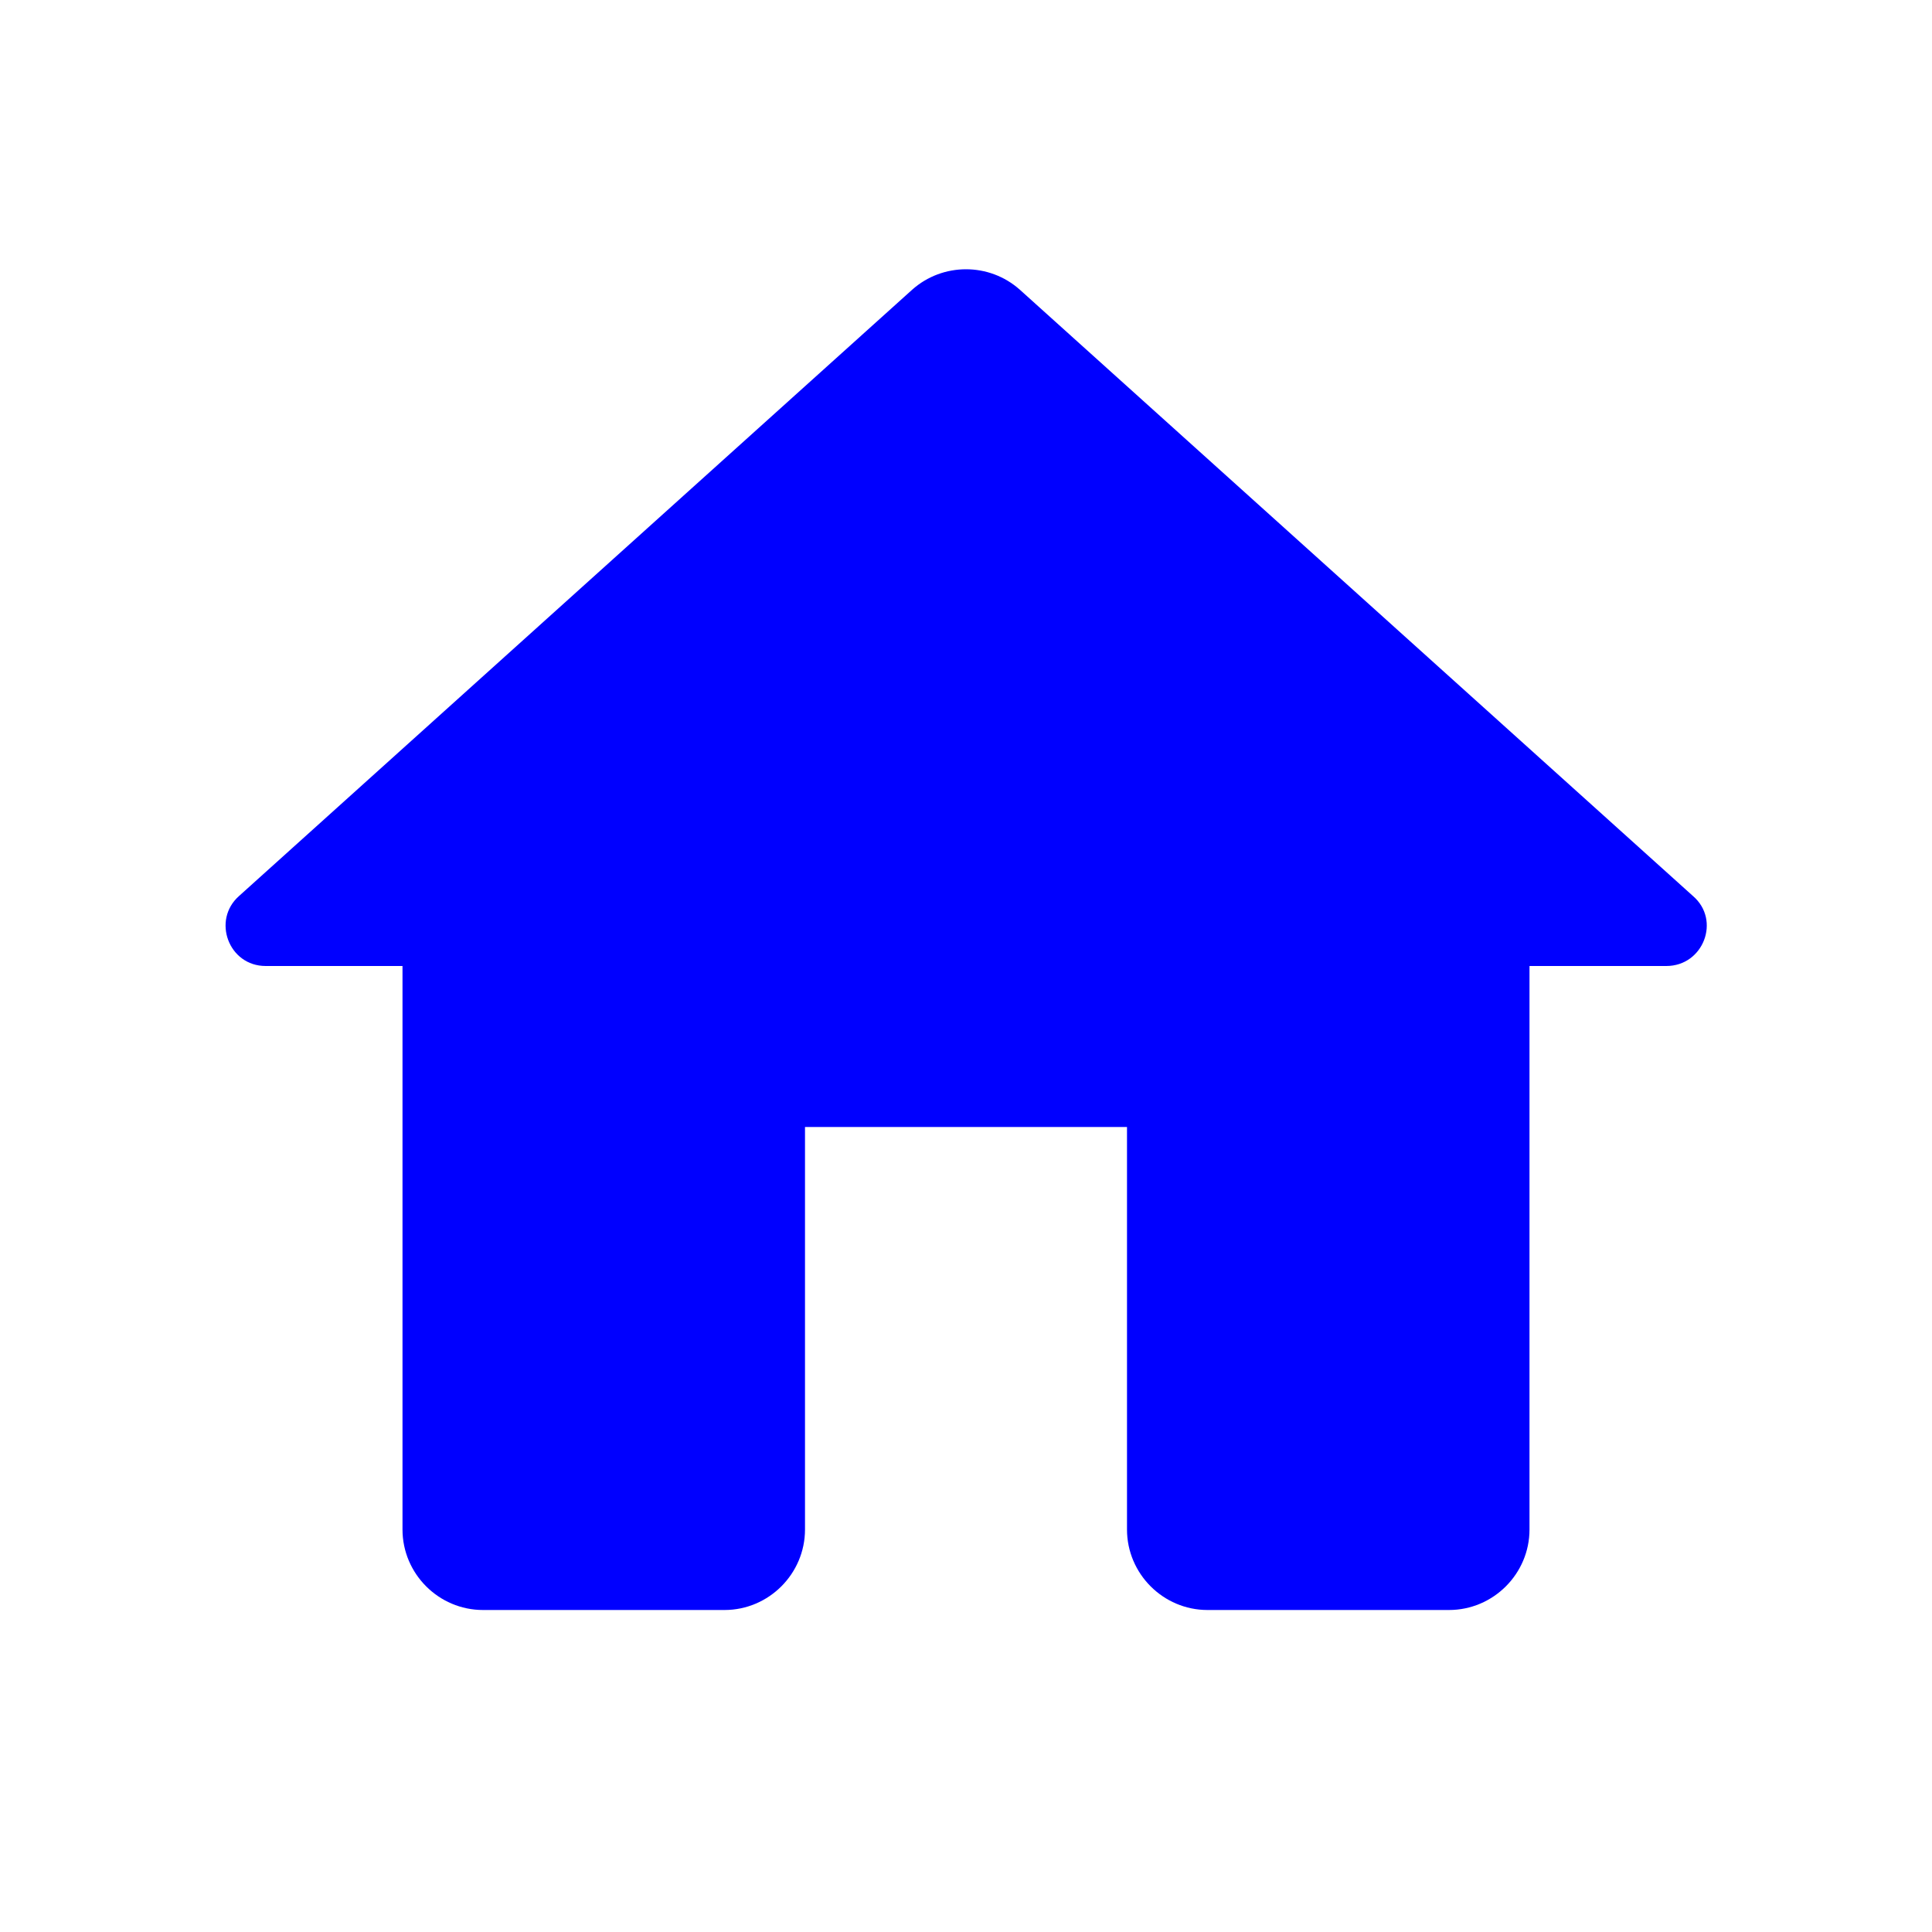
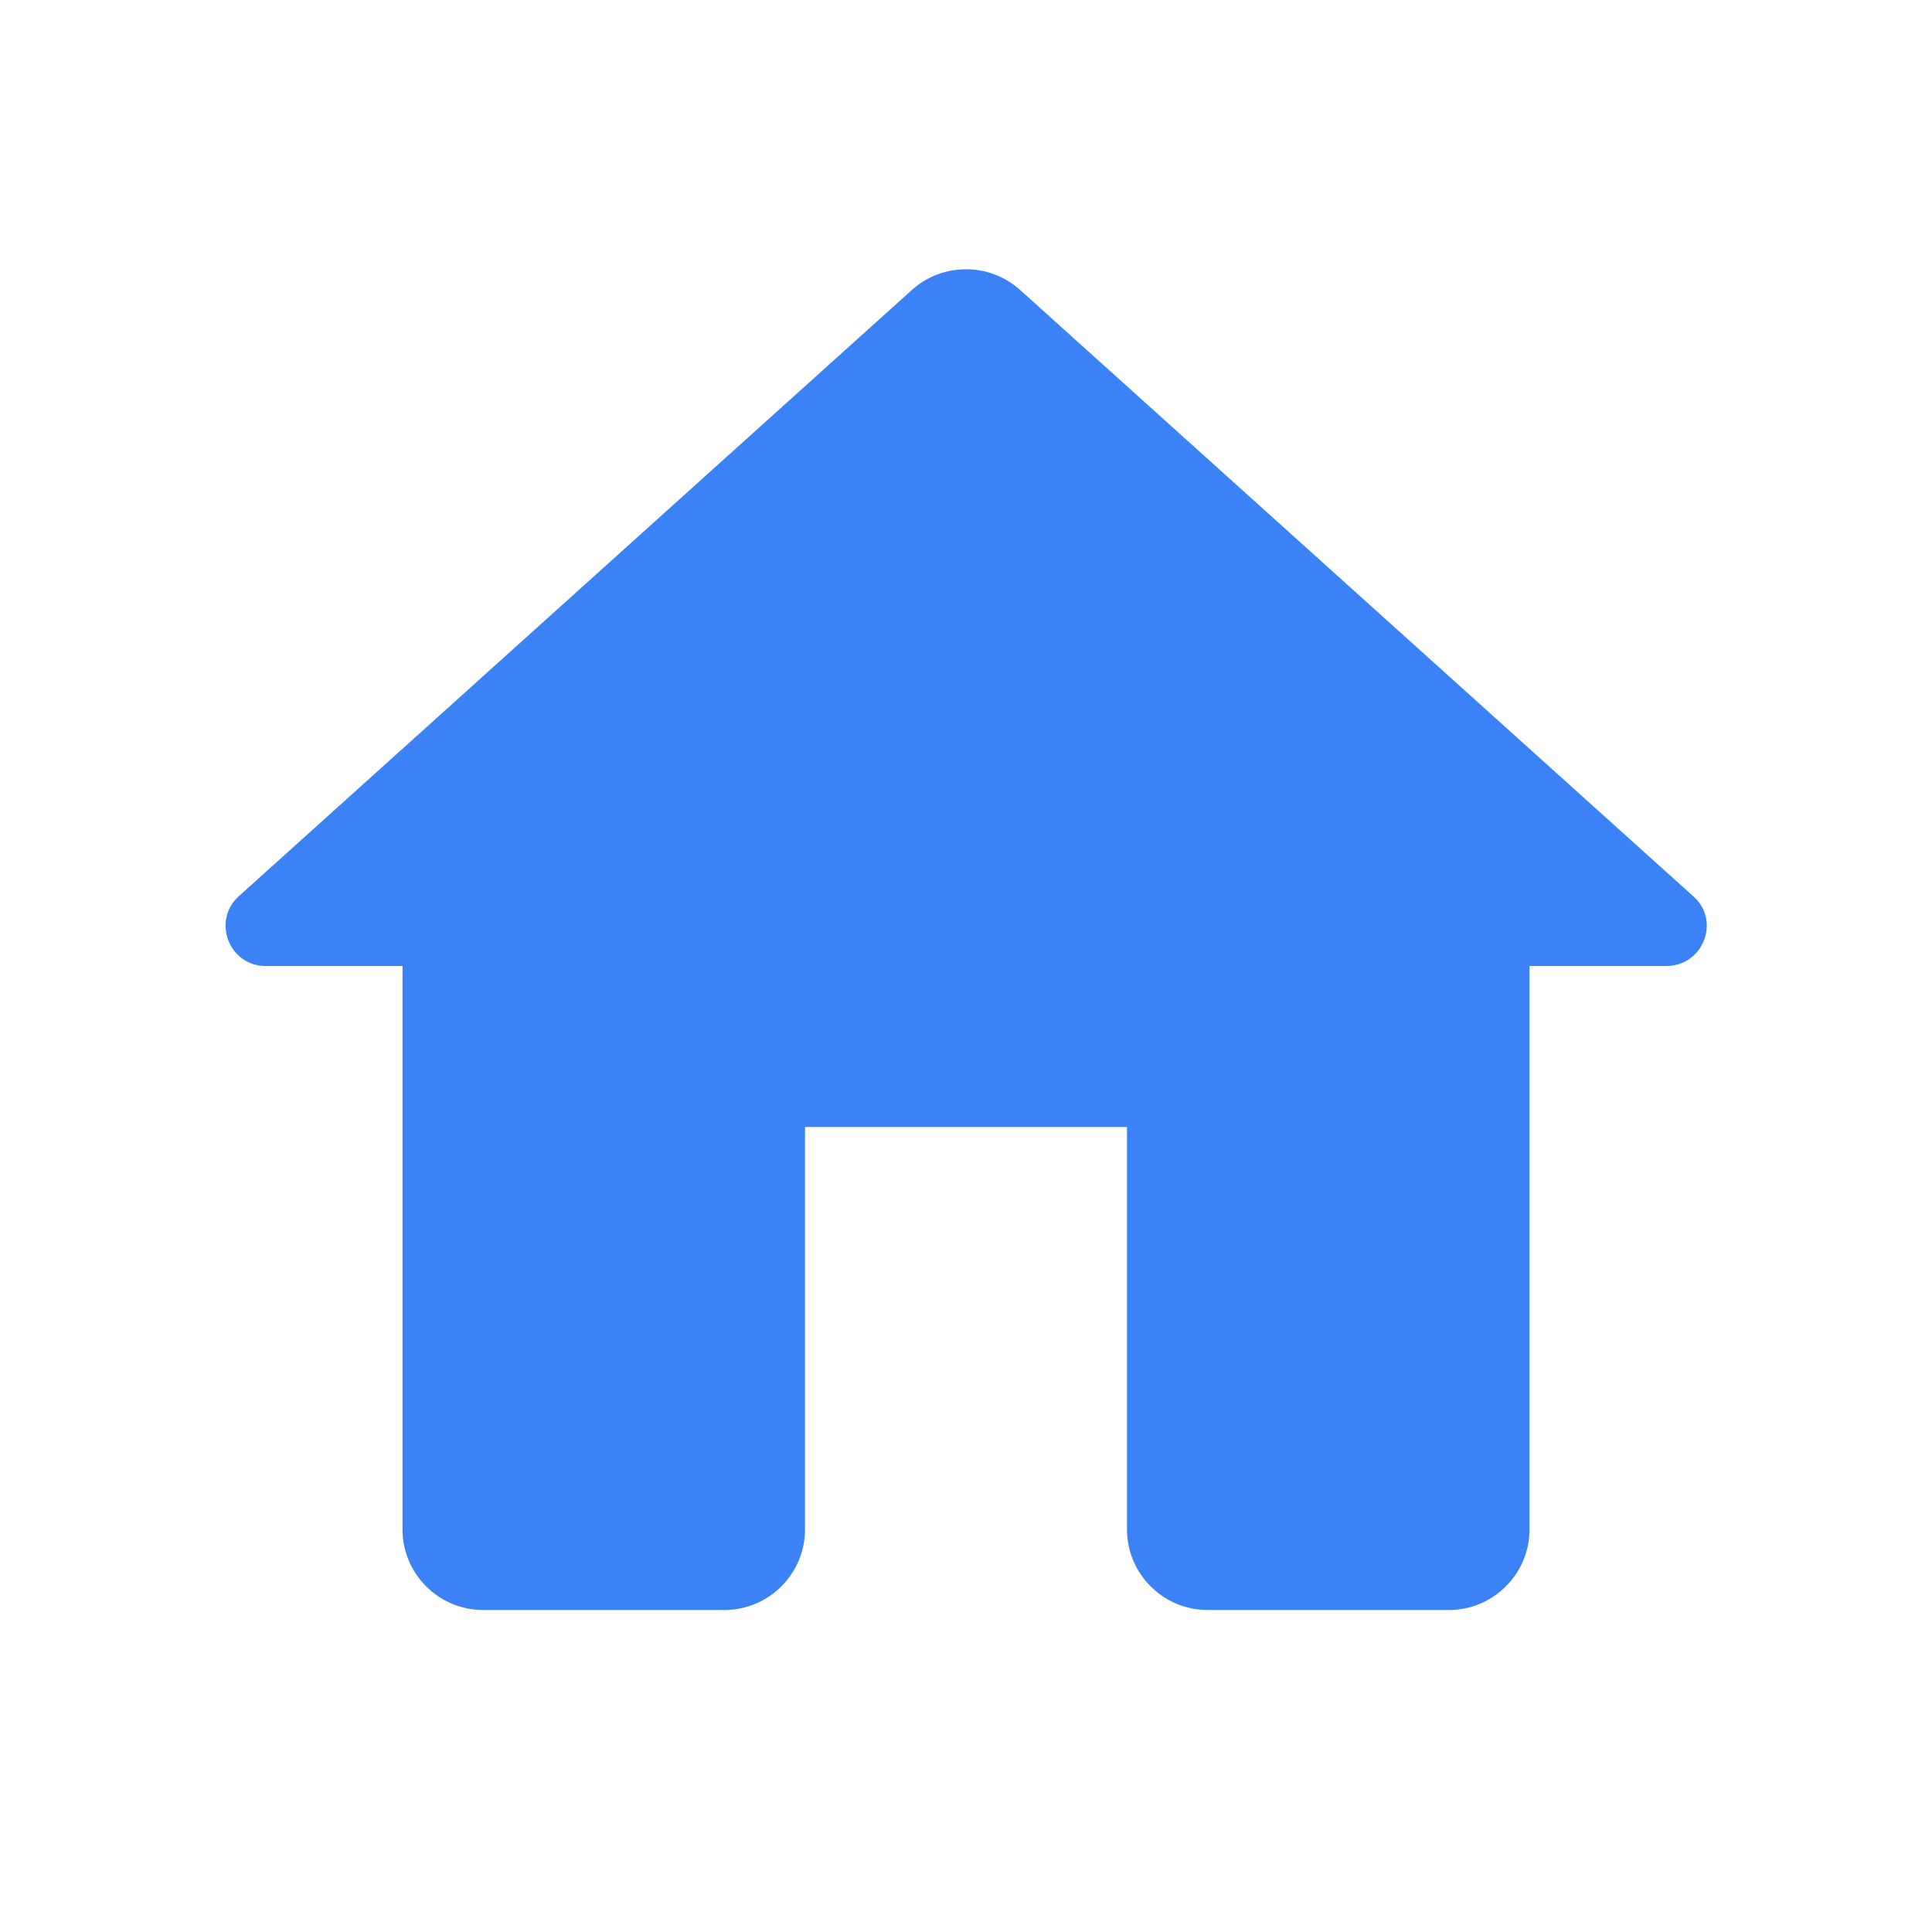
- <svg xmlns="http://www.w3.org/2000/svg" height="24px" viewBox="0 0 24 24" width="24px" fill="blue">
+ <svg xmlns="http://www.w3.org/2000/svg" height="24px" viewBox="0 0 24 24" width="24px" fill="#3b82f6">
  <path d="M0 0h24v24H0V0z" fill="none" />
  <path d="M10 19v-5h4v5c0 .55.45 1 1 1h3c.55 0 1-.45 1-1v-7h1.7c.46 0 .68-.57.33-.87L12.67 3.6c-.38-.34-.96-.34-1.34 0l-8.36 7.53c-.34.3-.13.87.33.87H5v7c0 .55.45 1 1 1h3c.55 0 1-.45 1-1z" />
</svg>
